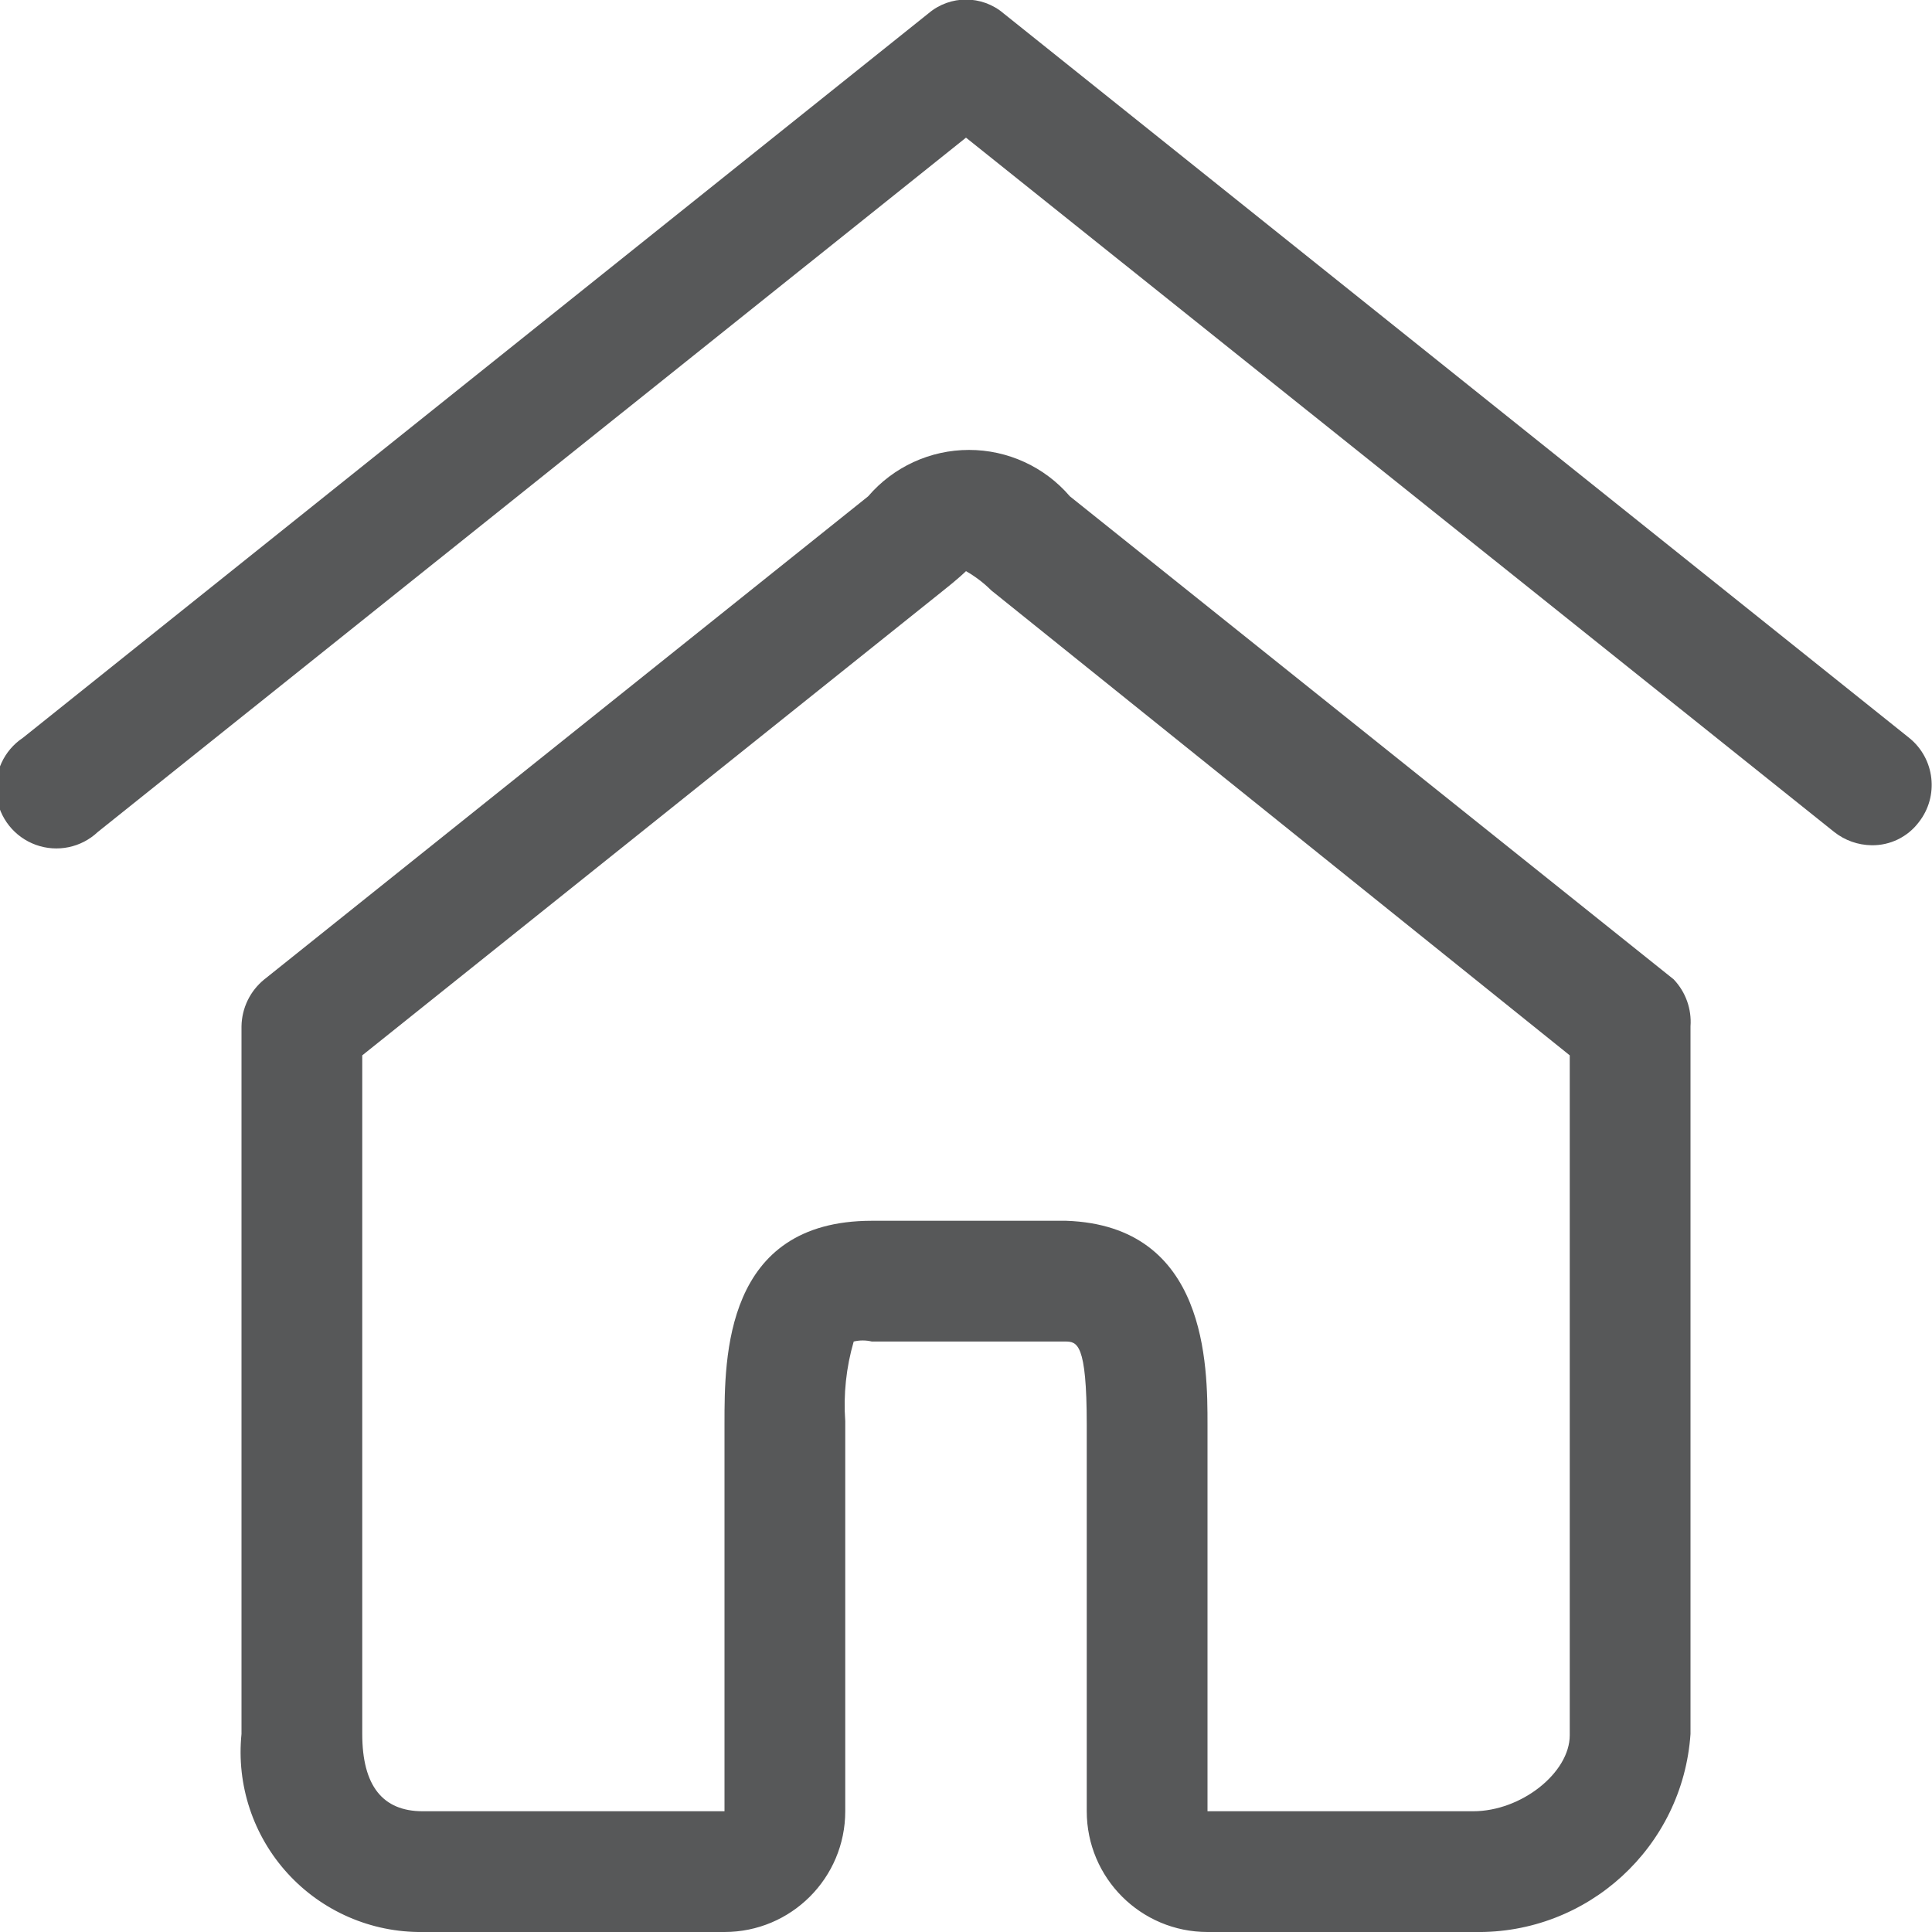
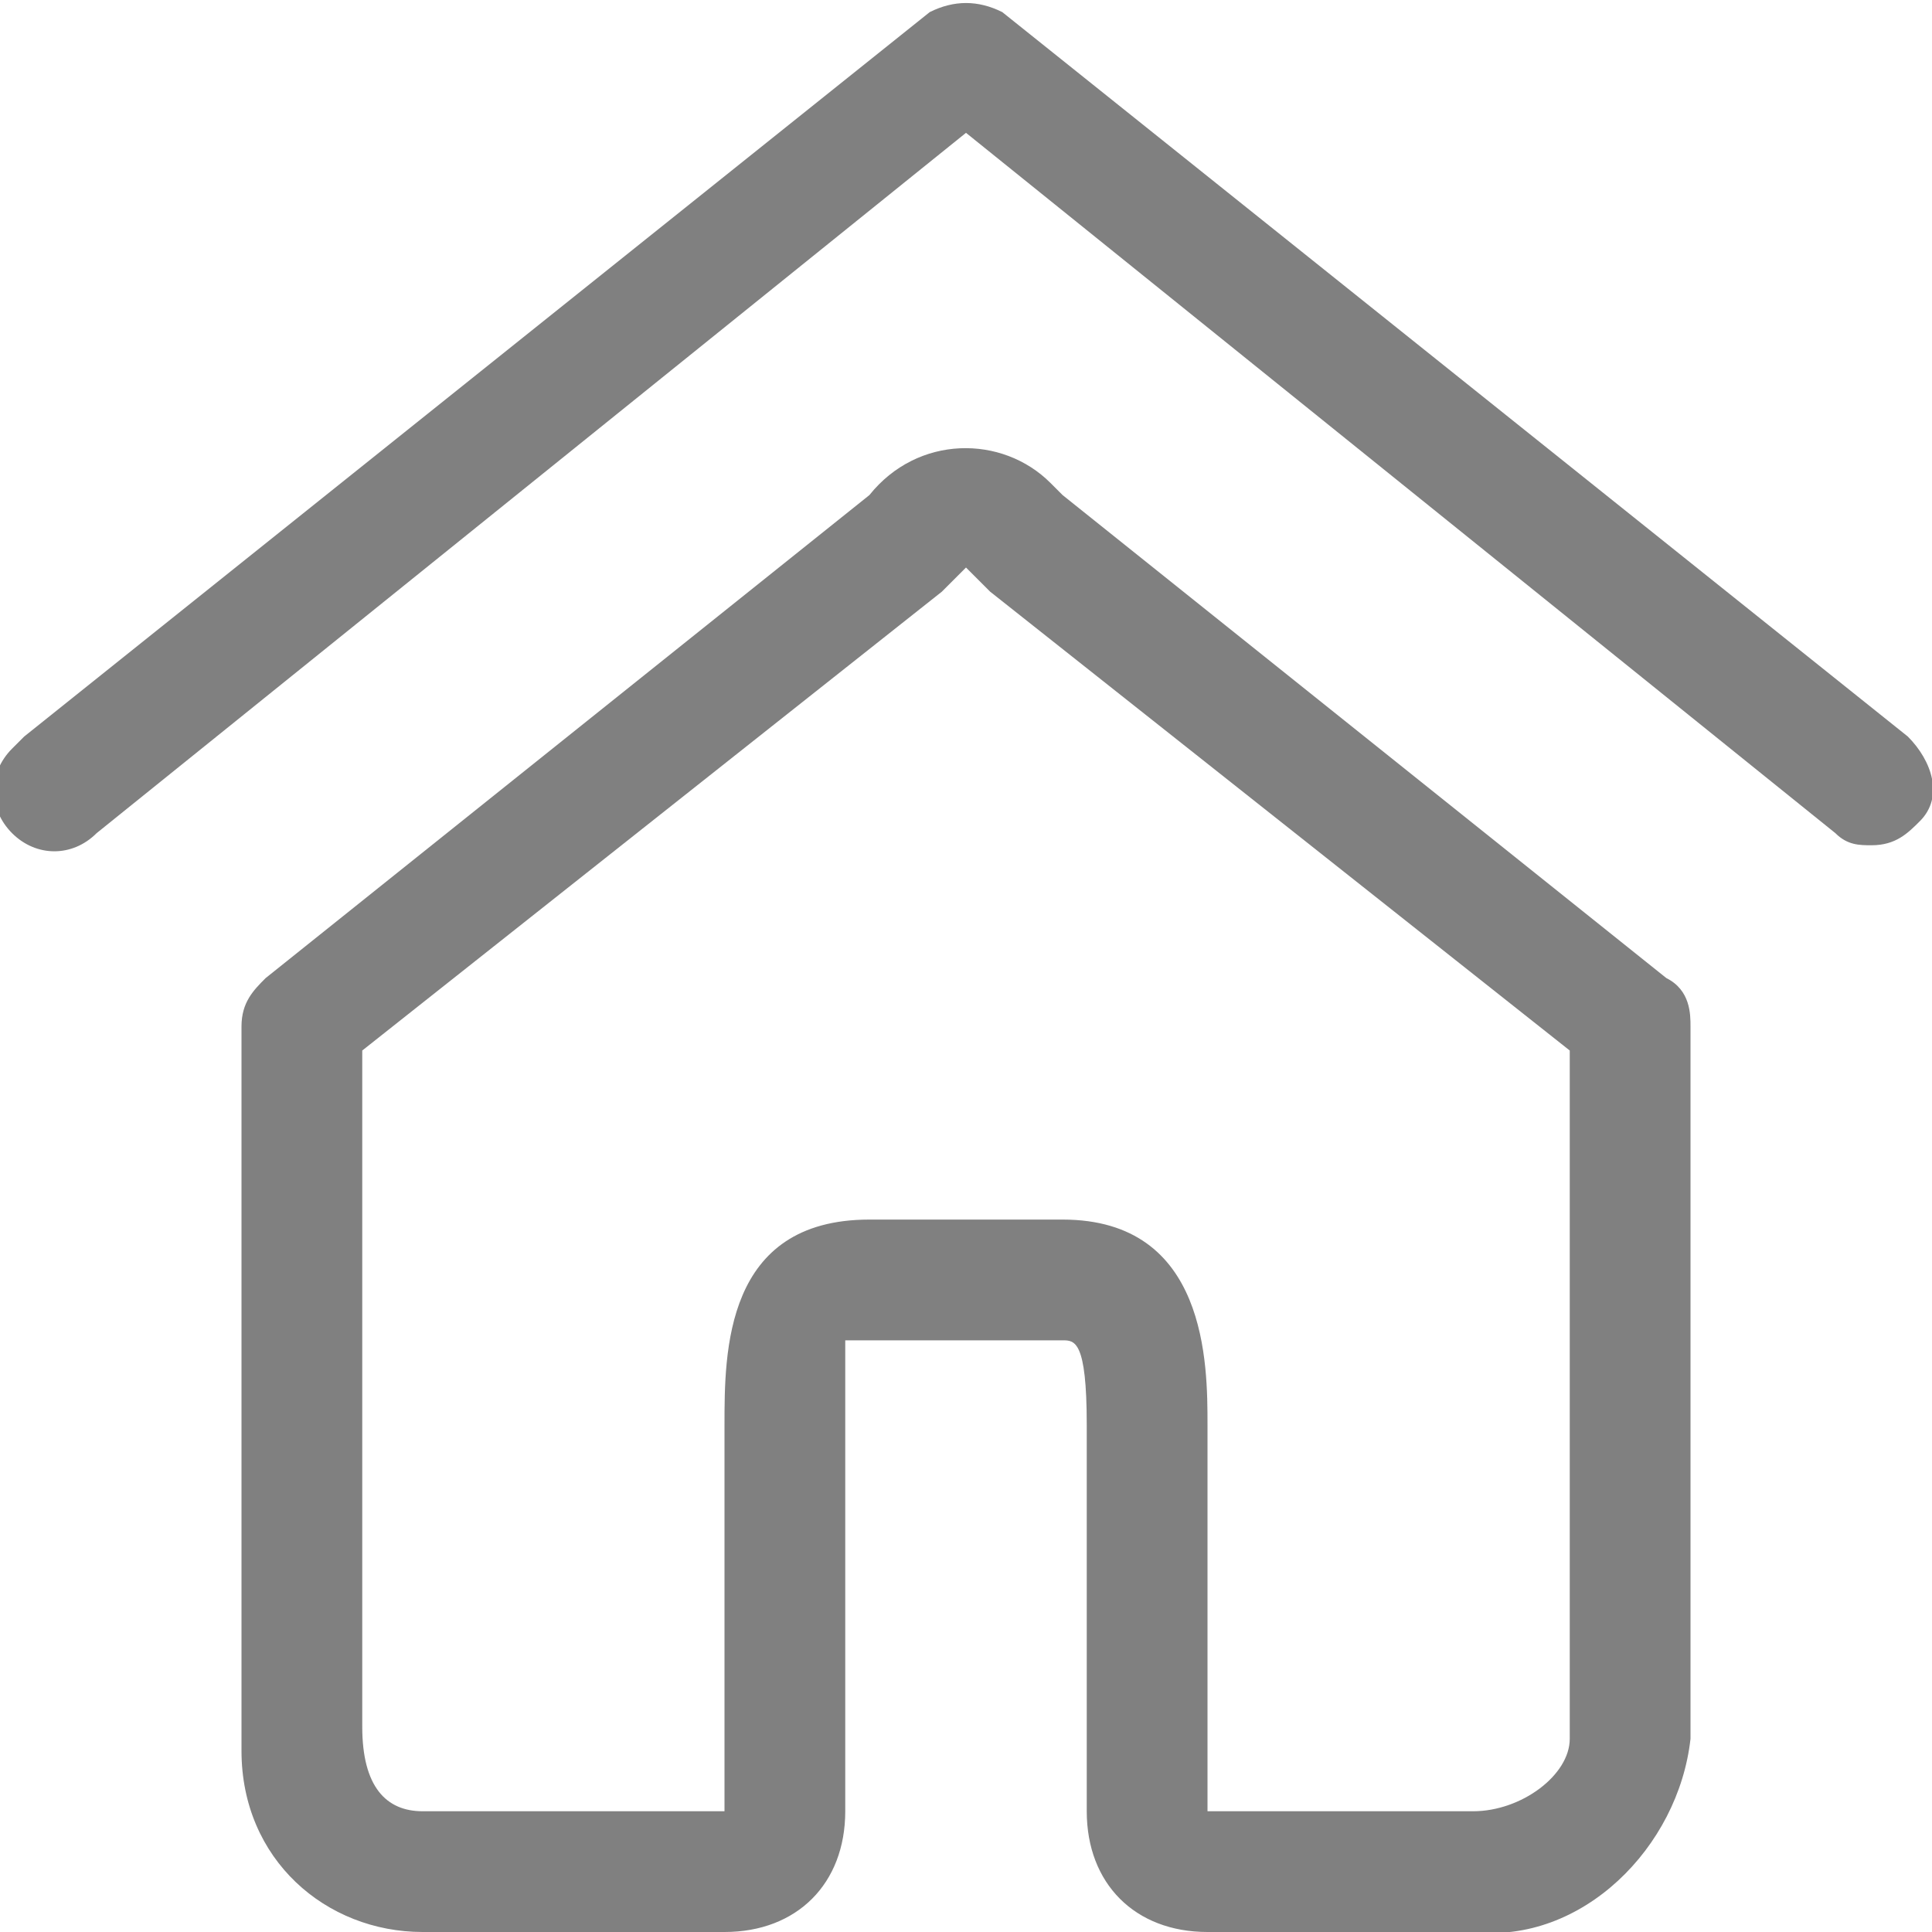
- <svg xmlns="http://www.w3.org/2000/svg" id="图层_1" data-name="图层 1" viewBox="0 0 16 16">
-   <defs>
-     <style>.cls-1{opacity:0.75;}.cls-2{fill:#1f2022;}</style>
-   </defs>
-   <g class="cls-1">
-     <path class="cls-2" d="M10,16a1,1,0,0,1-1-1V11.8c0-.68-.08-.69-.18-.69H7.22a.32.32,0,0,0-.15,0,1.88,1.88,0,0,0-.07.66V15a1,1,0,0,1-1,1H3.5A1.49,1.49,0,0,1,2,14.36V8.5a.51.51,0,0,1,.19-.39l5-4a1.1,1.1,0,0,1,1.67,0h0l5,4A.51.51,0,0,1,14,8.5v5.86A1.76,1.76,0,0,1,12.21,16ZM7.22,10.11H8.83C10,10.15,10,11.31,10,11.8V15h2.2c.4,0,.8-.32.8-.63V8.74L8.21,4.89A1,1,0,0,0,8,4.73s-.06.06-.2.17L3,8.74v5.62c0,.43.17.64.5.64H6V11.79C6,11.24,6,10.11,7.22,10.11Z" />
-     <path class="cls-2" d="M15.5,7a.51.51,0,0,1-.31-.11L8,1.14.81,6.89a.5.5,0,1,1-.62-.78l7.5-6a.48.48,0,0,1,.62,0l7.5,6a.5.5,0,0,1,.08.7A.48.48,0,0,1,15.5,7Z" />
+ <svg xmlns="http://www.w3.org/2000/svg" version="1.1" id="图层_1" x="0px" y="0px" viewBox="0 0 16 16" style="enable-background:new 0 0 16 16;" xml:space="preserve">
+   <style type="text/css">
+ 	.st0{fill:#808080;}
+ </style>
+   <g>
+     <path class="st0" d="M10,16c-0.6,0-1-0.4-1-1v-3.2c0-0.7-0.1-0.7-0.2-0.7H7.2c0,0-0.1,0-0.2,0C7,11.3,7,11.5,7,11.8V15   c0,0.6-0.4,1-1,1H3.5C2.7,16,2,15.4,2,14.5c0-0.1,0-0.1,0-0.2V8.5c0-0.2,0.1-0.3,0.2-0.4l5-4C7.6,3.6,8.3,3.6,8.7,4   c0,0,0.1,0.1,0.1,0.1l0,0l5,4C14,8.2,14,8.4,14,8.5v5.9c-0.1,0.9-0.9,1.7-1.8,1.6H10z M7.2,10.1h1.6c1.2,0,1.2,1.2,1.2,1.7V15h2.2   c0.4,0,0.8-0.3,0.8-0.6V8.7L8.2,4.9C8.1,4.8,8.1,4.8,8,4.7c0,0-0.1,0.1-0.2,0.2L3,8.7v5.6C3,14.8,3.2,15,3.5,15H6v-3.2   C6,11.2,6,10.1,7.2,10.1z" />
+     <path class="st0" d="M15.5,7c-0.1,0-0.2,0-0.3-0.1L8,1.1L0.8,6.9c-0.2,0.2-0.5,0.2-0.7,0s-0.2-0.5,0-0.7c0,0,0,0,0.1-0.1l7.5-6   C7.9,0,8.1,0,8.3,0.1l7.5,6c0.2,0.2,0.3,0.5,0.1,0.7C15.8,6.9,15.7,7,15.5,7z" />
  </g>
</svg>
